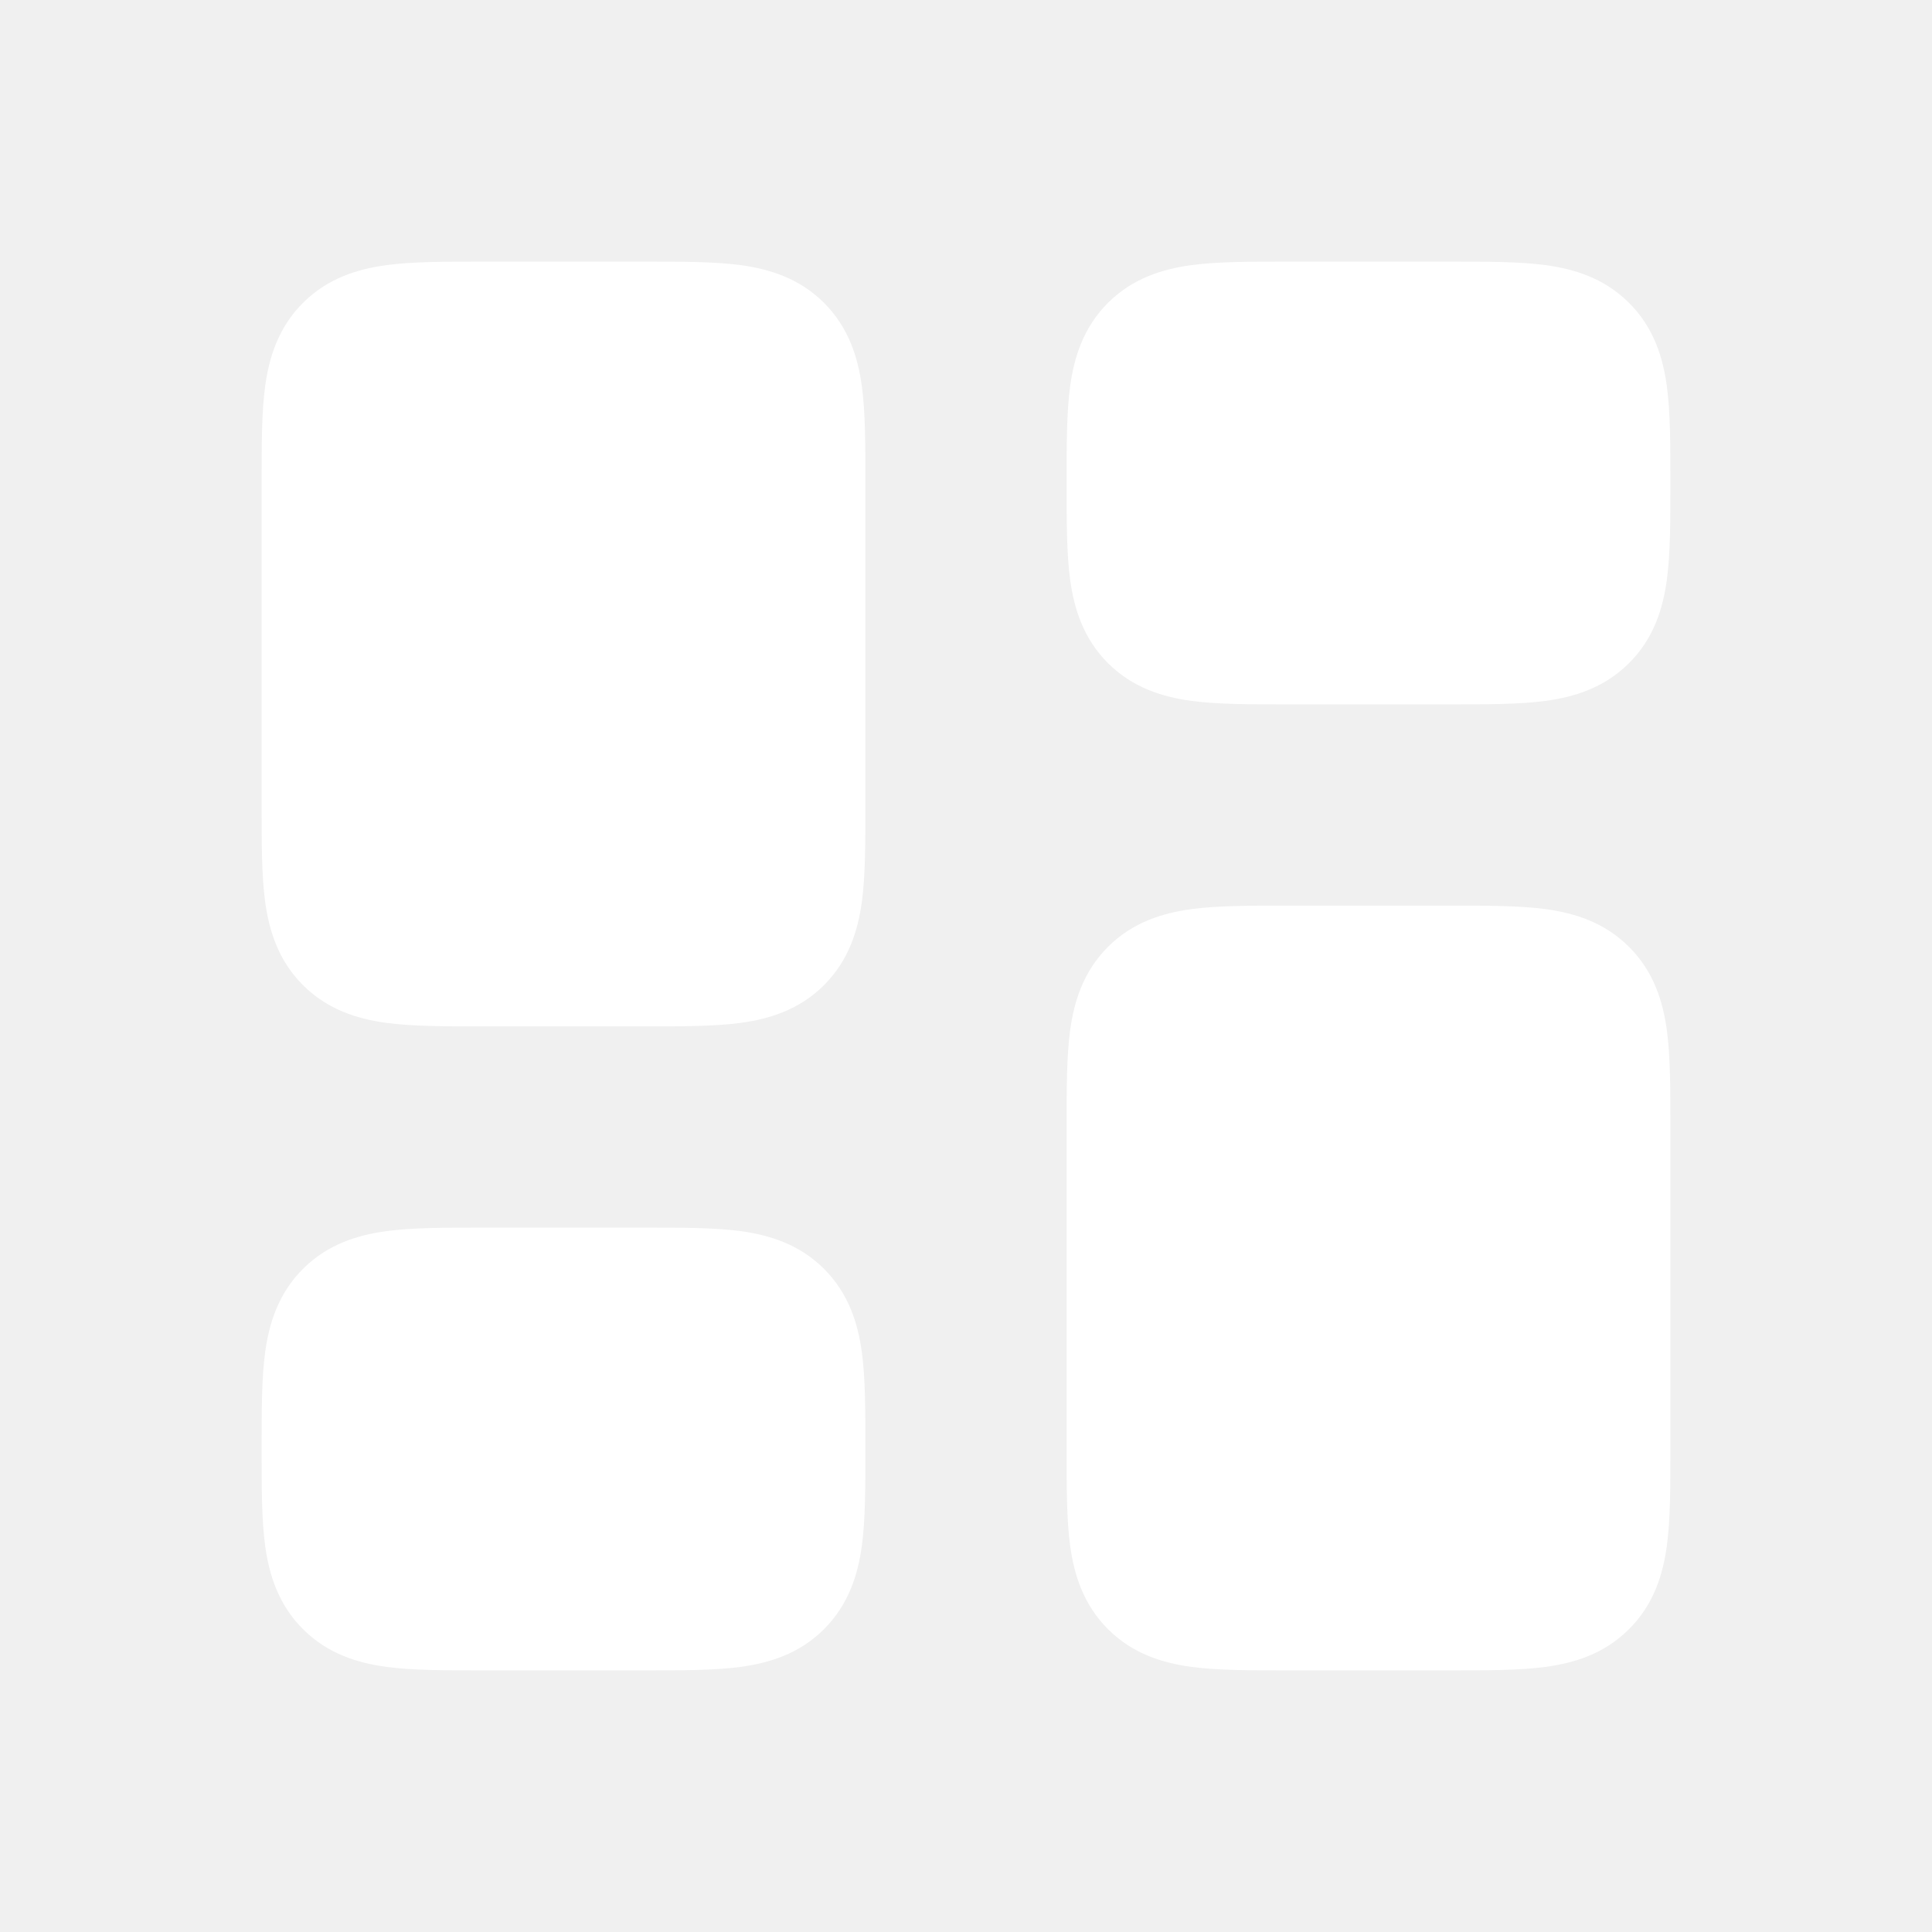
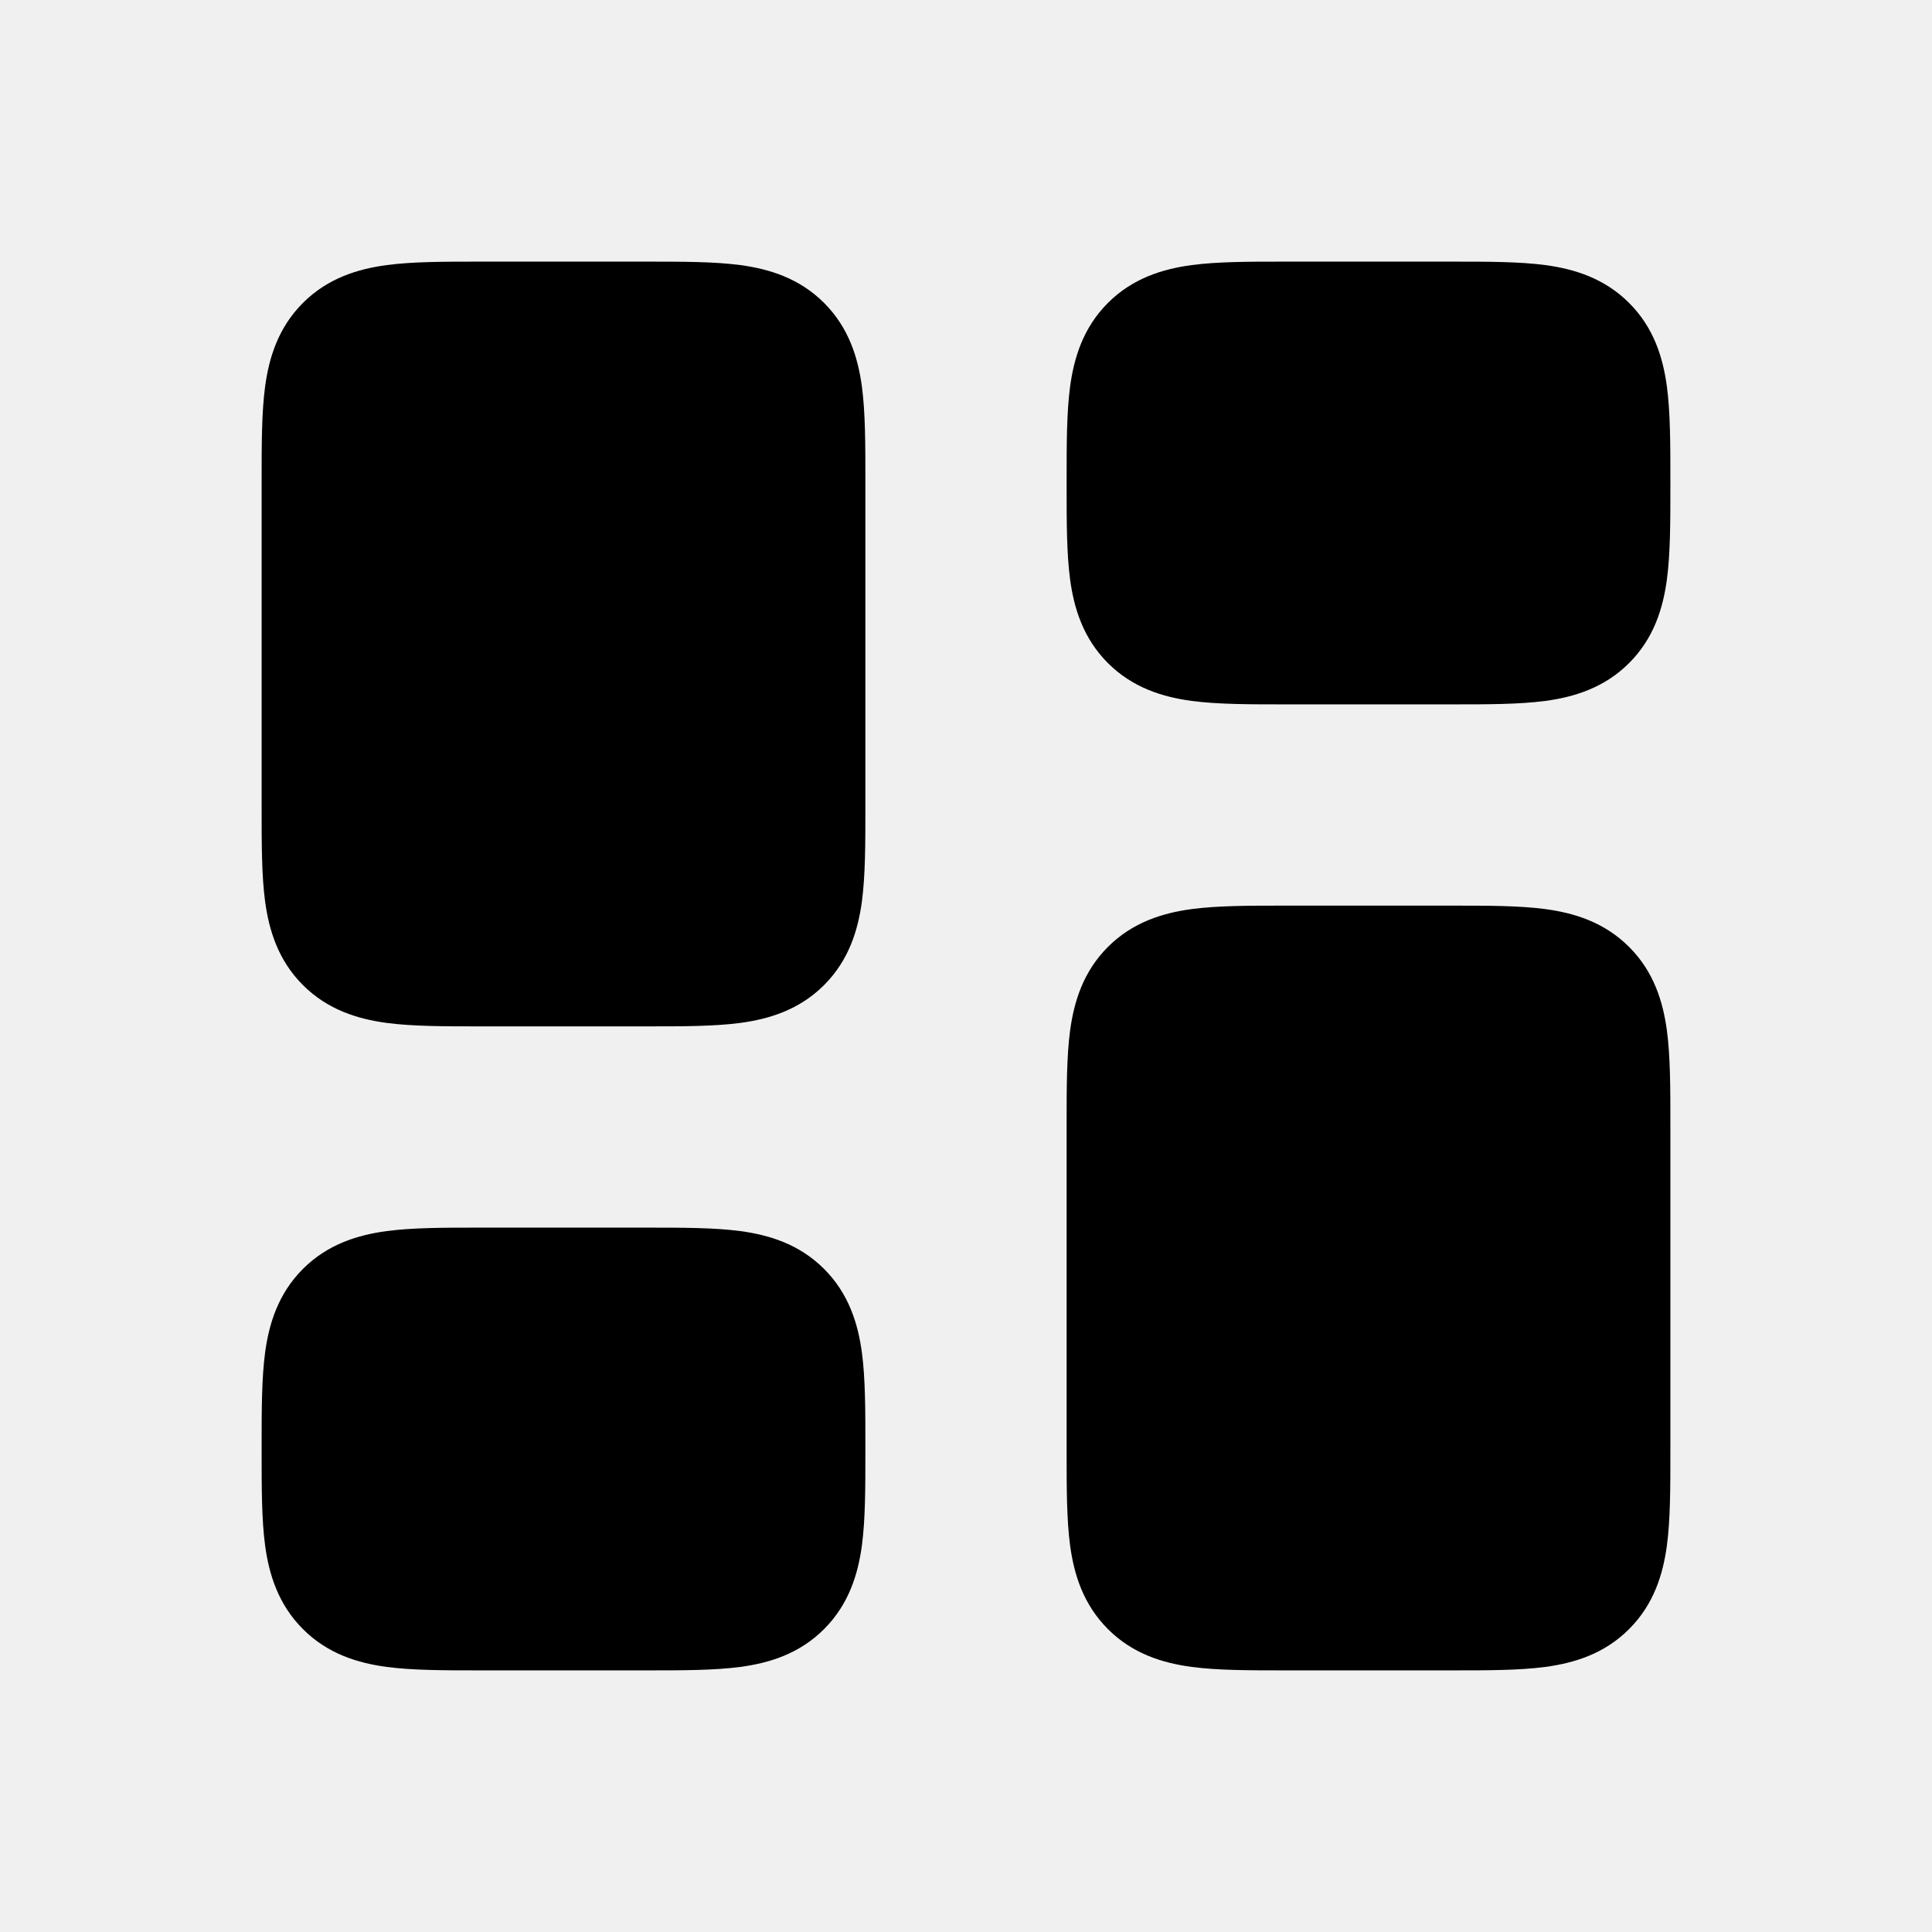
- <svg xmlns="http://www.w3.org/2000/svg" viewBox="0 0 24 24" fill="white">
-   <path fill-rule="evenodd" clip-rule="evenodd" d="M14.293 4.293C14 4.586 14 5.057 14 6C14 6.943 14 7.414 14.293 7.707C14.586 8 15.057 8 16 8H18C18.943 8 19.414 8 19.707 7.707C20 7.414 20 6.943 20 6C20 5.057 20 4.586 19.707 4.293C19.414 4 18.943 4 18 4H16C15.057 4 14.586 4 14.293 4.293ZM4.293 16.293C4 16.586 4 17.057 4 18C4 18.943 4 19.414 4.293 19.707C4.586 20 5.057 20 6 20H8C8.943 20 9.414 20 9.707 19.707C10 19.414 10 18.943 10 18C10 17.057 10 16.586 9.707 16.293C9.414 16 8.943 16 8 16H6C5.057 16 4.586 16 4.293 16.293ZM14 14C14 13.057 14 12.586 14.293 12.293C14.586 12 15.057 12 16 12H18C18.943 12 19.414 12 19.707 12.293C20 12.586 20 13.057 20 14V18C20 18.943 20 19.414 19.707 19.707C19.414 20 18.943 20 18 20H16C15.057 20 14.586 20 14.293 19.707C14 19.414 14 18.943 14 18V14ZM4.293 4.293C4 4.586 4 5.057 4 6V10C4 10.943 4 11.414 4.293 11.707C4.586 12 5.057 12 6 12H8C8.943 12 9.414 12 9.707 11.707C10 11.414 10 10.943 10 10V6C10 5.057 10 4.586 9.707 4.293C9.414 4 8.943 4 8 4H6C5.057 4 4.586 4 4.293 4.293Z" fill="white" />
-   <path fill-rule="evenodd" clip-rule="evenodd" d="M4.823 4.823L4.826 4.822C4.828 4.821 4.831 4.819 4.836 4.817C4.858 4.808 4.906 4.793 5.003 4.78C5.213 4.752 5.507 4.75 6 4.75H8C8.493 4.75 8.787 4.752 8.997 4.78C9.094 4.793 9.142 4.808 9.164 4.817C9.169 4.819 9.172 4.821 9.174 4.822L9.177 4.823L9.178 4.826C9.179 4.828 9.181 4.831 9.183 4.836C9.192 4.858 9.207 4.906 9.22 5.003C9.248 5.213 9.25 5.507 9.25 6V10C9.25 10.493 9.248 10.787 9.22 10.997C9.207 11.094 9.192 11.142 9.183 11.164C9.181 11.169 9.179 11.172 9.178 11.174L9.177 11.177L9.174 11.178C9.172 11.179 9.169 11.181 9.164 11.183C9.142 11.192 9.094 11.207 8.997 11.22C8.787 11.248 8.493 11.25 8 11.25H6C5.507 11.25 5.213 11.248 5.003 11.22C4.906 11.207 4.858 11.192 4.836 11.183C4.831 11.181 4.828 11.179 4.826 11.178L4.823 11.177L4.822 11.174C4.821 11.172 4.819 11.169 4.817 11.164C4.808 11.142 4.793 11.094 4.78 10.997C4.752 10.787 4.75 10.493 4.75 10V6C4.75 5.507 4.752 5.213 4.78 5.003C4.793 4.906 4.808 4.858 4.817 4.836C4.819 4.831 4.821 4.828 4.822 4.826L4.823 4.823ZM5.955 3.25C5.97 3.25 5.985 3.25 6 3.25H8C8.015 3.25 8.03 3.25 8.045 3.25C8.478 3.25 8.874 3.25 9.197 3.293C9.553 3.341 9.928 3.454 10.237 3.763C10.546 4.072 10.659 4.447 10.707 4.803C10.75 5.126 10.75 5.522 10.75 5.955C10.75 5.97 10.75 5.985 10.75 6V10C10.75 10.015 10.75 10.03 10.75 10.045C10.75 10.478 10.75 10.874 10.707 11.197C10.659 11.553 10.546 11.928 10.237 12.237C9.928 12.546 9.553 12.659 9.197 12.707C8.874 12.75 8.478 12.75 8.045 12.75C8.03 12.75 8.015 12.75 8 12.75H6C5.985 12.75 5.97 12.75 5.955 12.75C5.522 12.75 5.126 12.75 4.803 12.707C4.447 12.659 4.072 12.546 3.763 12.237C3.454 11.928 3.341 11.553 3.293 11.197C3.25 10.874 3.25 10.478 3.25 10.045C3.25 10.03 3.25 10.015 3.25 10V6C3.25 5.985 3.25 5.97 3.25 5.955C3.25 5.522 3.25 5.126 3.293 4.803C3.341 4.447 3.454 4.072 3.763 3.763C4.072 3.454 4.447 3.341 4.803 3.293C5.126 3.25 5.522 3.25 5.955 3.25ZM14.826 4.822L14.823 4.823L14.822 4.826C14.821 4.828 14.819 4.831 14.817 4.836C14.808 4.858 14.793 4.906 14.78 5.003C14.752 5.213 14.75 5.507 14.75 6C14.75 6.493 14.752 6.787 14.78 6.997C14.793 7.094 14.808 7.142 14.817 7.164C14.818 7.166 14.819 7.169 14.819 7.169C14.82 7.172 14.822 7.174 14.822 7.174L14.823 7.177L14.826 7.178C14.828 7.179 14.831 7.181 14.836 7.183C14.858 7.192 14.906 7.207 15.003 7.22C15.213 7.248 15.507 7.25 16 7.25H18C18.493 7.25 18.787 7.248 18.997 7.22C19.094 7.207 19.142 7.192 19.164 7.183C19.169 7.181 19.172 7.179 19.174 7.178L19.177 7.177L19.178 7.174C19.179 7.172 19.181 7.169 19.183 7.164C19.192 7.142 19.207 7.094 19.22 6.997C19.248 6.787 19.25 6.493 19.25 6C19.25 5.507 19.248 5.213 19.22 5.003C19.207 4.906 19.192 4.858 19.183 4.836C19.181 4.831 19.179 4.828 19.178 4.826L19.177 4.823L19.174 4.822C19.172 4.821 19.169 4.819 19.164 4.817C19.142 4.808 19.094 4.793 18.997 4.78C18.787 4.752 18.493 4.75 18 4.75H16C15.507 4.75 15.213 4.752 15.003 4.78C14.906 4.793 14.858 4.808 14.836 4.817C14.831 4.819 14.828 4.821 14.826 4.822ZM15.955 3.25H18.045C18.478 3.25 18.874 3.25 19.197 3.293C19.553 3.341 19.928 3.454 20.237 3.763C20.547 4.072 20.659 4.447 20.707 4.803C20.75 5.126 20.75 5.522 20.75 5.955V6.045C20.75 6.478 20.75 6.874 20.707 7.197C20.659 7.553 20.547 7.928 20.237 8.237C19.928 8.546 19.553 8.659 19.197 8.707C18.874 8.75 18.478 8.75 18.045 8.75H15.955C15.522 8.75 15.126 8.75 14.803 8.707C14.447 8.659 14.072 8.546 13.763 8.237C13.454 7.928 13.341 7.553 13.293 7.197C13.25 6.874 13.25 6.478 13.25 6.045C13.25 6.03 13.25 6.015 13.25 6C13.25 5.985 13.25 5.97 13.25 5.955C13.25 5.522 13.25 5.126 13.293 4.803C13.341 4.447 13.454 4.072 13.763 3.763C14.072 3.454 14.447 3.341 14.803 3.293C15.126 3.25 15.522 3.25 15.955 3.25ZM15.955 11.25H18.045C18.478 11.25 18.874 11.25 19.197 11.293C19.553 11.341 19.928 11.454 20.237 11.763C20.547 12.072 20.659 12.447 20.707 12.803C20.75 13.126 20.75 13.522 20.75 13.955V18.045C20.75 18.478 20.75 18.874 20.707 19.197C20.659 19.553 20.547 19.928 20.237 20.237C19.928 20.547 19.553 20.659 19.197 20.707C18.874 20.75 18.478 20.75 18.045 20.75H15.955C15.522 20.75 15.126 20.75 14.803 20.707C14.447 20.659 14.072 20.547 13.763 20.237C13.454 19.928 13.341 19.553 13.293 19.197C13.25 18.874 13.25 18.478 13.25 18.045L13.25 14C13.25 13.985 13.25 13.97 13.25 13.955C13.25 13.522 13.25 13.126 13.293 12.803C13.341 12.447 13.454 12.072 13.763 11.763C14.072 11.454 14.447 11.341 14.803 11.293C15.126 11.25 15.522 11.25 15.955 11.25ZM14.826 12.822L14.823 12.823L14.822 12.826C14.821 12.828 14.819 12.831 14.817 12.836C14.808 12.858 14.793 12.906 14.78 13.003C14.752 13.213 14.75 13.507 14.75 14V18C14.75 18.493 14.752 18.787 14.78 18.997C14.793 19.094 14.808 19.142 14.817 19.164C14.819 19.169 14.821 19.172 14.822 19.174L14.823 19.177L14.826 19.178C14.828 19.179 14.831 19.181 14.836 19.183C14.858 19.192 14.906 19.207 15.003 19.22C15.213 19.248 15.507 19.25 16 19.25H18C18.493 19.25 18.787 19.248 18.997 19.22C19.094 19.207 19.142 19.192 19.164 19.183C19.169 19.181 19.172 19.179 19.174 19.178L19.177 19.177L19.178 19.174C19.179 19.172 19.181 19.169 19.183 19.164C19.192 19.142 19.207 19.094 19.22 18.997C19.248 18.787 19.25 18.493 19.25 18V14C19.25 13.507 19.248 13.213 19.22 13.003C19.207 12.906 19.192 12.858 19.183 12.836C19.182 12.833 19.18 12.831 19.18 12.829L19.178 12.826L19.177 12.823L19.174 12.822C19.172 12.821 19.169 12.819 19.164 12.817C19.142 12.808 19.094 12.793 18.997 12.78C18.787 12.752 18.493 12.75 18 12.75H16C15.507 12.75 15.213 12.752 15.003 12.78C14.906 12.793 14.858 12.808 14.836 12.817C14.831 12.819 14.828 12.821 14.826 12.822ZM4.826 16.822L4.823 16.823L4.822 16.826C4.821 16.828 4.819 16.831 4.817 16.836C4.808 16.858 4.793 16.906 4.78 17.003C4.752 17.213 4.75 17.507 4.75 18C4.75 18.493 4.752 18.787 4.78 18.997C4.793 19.094 4.808 19.142 4.817 19.164C4.819 19.169 4.821 19.172 4.822 19.174L4.823 19.177L4.826 19.178C4.828 19.179 4.831 19.181 4.836 19.183C4.858 19.192 4.906 19.207 5.003 19.22C5.213 19.248 5.507 19.25 6 19.25H8C8.493 19.25 8.787 19.248 8.997 19.22C9.094 19.207 9.142 19.192 9.164 19.183C9.167 19.182 9.17 19.18 9.17 19.18L9.174 19.178L9.177 19.177L9.178 19.174L9.18 19.171C9.18 19.169 9.182 19.167 9.183 19.164C9.192 19.142 9.207 19.094 9.22 18.997C9.248 18.787 9.25 18.493 9.25 18C9.25 17.507 9.248 17.213 9.22 17.003C9.207 16.906 9.192 16.858 9.183 16.836C9.181 16.831 9.179 16.828 9.178 16.826L9.177 16.823L9.174 16.822C9.172 16.821 9.169 16.819 9.164 16.817C9.142 16.808 9.094 16.793 8.997 16.78C8.787 16.752 8.493 16.75 8 16.75H6C5.507 16.75 5.213 16.752 5.003 16.78C4.906 16.793 4.858 16.808 4.836 16.817C4.831 16.819 4.828 16.821 4.826 16.822ZM5.955 15.25H8.045C8.478 15.25 8.874 15.25 9.197 15.293C9.553 15.341 9.928 15.454 10.237 15.763C10.546 16.072 10.659 16.447 10.707 16.803C10.75 17.126 10.75 17.522 10.75 17.955V18.045C10.75 18.478 10.75 18.874 10.707 19.197C10.659 19.553 10.546 19.928 10.237 20.237C9.928 20.547 9.553 20.659 9.197 20.707C8.874 20.75 8.478 20.75 8.045 20.75H5.955C5.522 20.75 5.126 20.75 4.803 20.707C4.447 20.659 4.072 20.547 3.763 20.237C3.454 19.928 3.341 19.553 3.293 19.197C3.25 18.874 3.25 18.478 3.25 18.045V17.955C3.25 17.522 3.25 17.126 3.293 16.803C3.341 16.447 3.454 16.072 3.763 15.763C4.072 15.454 4.447 15.341 4.803 15.293C5.126 15.25 5.522 15.25 5.955 15.25Z" fill="white" />
+ <svg xmlns="http://www.w3.org/2000/svg" viewBox="0 0 24 24">
+   <path fill-rule="evenodd" clip-rule="evenodd" d="M14.293 4.293C14 4.586 14 5.057 14 6C14 6.943 14 7.414 14.293 7.707C14.586 8 15.057 8 16 8H18C18.943 8 19.414 8 19.707 7.707C20 7.414 20 6.943 20 6C20 5.057 20 4.586 19.707 4.293C19.414 4 18.943 4 18 4H16C15.057 4 14.586 4 14.293 4.293ZM4.293 16.293C4 16.586 4 17.057 4 18C4 18.943 4 19.414 4.293 19.707C4.586 20 5.057 20 6 20H8C8.943 20 9.414 20 9.707 19.707C10 19.414 10 18.943 10 18C10 17.057 10 16.586 9.707 16.293C9.414 16 8.943 16 8 16H6C5.057 16 4.586 16 4.293 16.293ZM14 14C14 13.057 14 12.586 14.293 12.293C14.586 12 15.057 12 16 12H18C18.943 12 19.414 12 19.707 12.293C20 12.586 20 13.057 20 14V18C20 18.943 20 19.414 19.707 19.707C19.414 20 18.943 20 18 20H16C15.057 20 14.586 20 14.293 19.707C14 19.414 14 18.943 14 18V14ZM4.293 4.293C4 4.586 4 5.057 4 6V10C4 10.943 4 11.414 4.293 11.707C4.586 12 5.057 12 6 12H8C8.943 12 9.414 12 9.707 11.707C10 11.414 10 10.943 10 10V6C10 5.057 10 4.586 9.707 4.293C9.414 4 8.943 4 8 4H6C5.057 4 4.586 4 4.293 4.293Z" />
+   <path fill-rule="evenodd" clip-rule="evenodd" d="M4.823 4.823L4.826 4.822C4.828 4.821 4.831 4.819 4.836 4.817C4.858 4.808 4.906 4.793 5.003 4.78C5.213 4.752 5.507 4.75 6 4.75H8C8.493 4.75 8.787 4.752 8.997 4.78C9.094 4.793 9.142 4.808 9.164 4.817C9.169 4.819 9.172 4.821 9.174 4.822L9.177 4.823L9.178 4.826C9.179 4.828 9.181 4.831 9.183 4.836C9.192 4.858 9.207 4.906 9.22 5.003C9.248 5.213 9.25 5.507 9.25 6V10C9.25 10.493 9.248 10.787 9.22 10.997C9.207 11.094 9.192 11.142 9.183 11.164C9.181 11.169 9.179 11.172 9.178 11.174L9.177 11.177L9.174 11.178C9.172 11.179 9.169 11.181 9.164 11.183C9.142 11.192 9.094 11.207 8.997 11.22C8.787 11.248 8.493 11.25 8 11.25H6C5.507 11.25 5.213 11.248 5.003 11.22C4.906 11.207 4.858 11.192 4.836 11.183C4.831 11.181 4.828 11.179 4.826 11.178L4.823 11.177L4.822 11.174C4.821 11.172 4.819 11.169 4.817 11.164C4.808 11.142 4.793 11.094 4.78 10.997C4.752 10.787 4.75 10.493 4.75 10V6C4.75 5.507 4.752 5.213 4.78 5.003C4.793 4.906 4.808 4.858 4.817 4.836C4.819 4.831 4.821 4.828 4.822 4.826L4.823 4.823ZM5.955 3.25C5.97 3.25 5.985 3.25 6 3.25H8C8.015 3.25 8.03 3.25 8.045 3.25C8.478 3.25 8.874 3.25 9.197 3.293C9.553 3.341 9.928 3.454 10.237 3.763C10.546 4.072 10.659 4.447 10.707 4.803C10.75 5.126 10.75 5.522 10.75 5.955C10.75 5.97 10.75 5.985 10.75 6V10C10.75 10.015 10.75 10.03 10.75 10.045C10.75 10.478 10.75 10.874 10.707 11.197C10.659 11.553 10.546 11.928 10.237 12.237C9.928 12.546 9.553 12.659 9.197 12.707C8.874 12.75 8.478 12.75 8.045 12.75C8.03 12.75 8.015 12.75 8 12.75H6C5.985 12.75 5.97 12.75 5.955 12.75C5.522 12.75 5.126 12.75 4.803 12.707C4.447 12.659 4.072 12.546 3.763 12.237C3.454 11.928 3.341 11.553 3.293 11.197C3.25 10.874 3.25 10.478 3.25 10.045C3.25 10.03 3.25 10.015 3.25 10V6C3.25 5.985 3.25 5.97 3.25 5.955C3.25 5.522 3.25 5.126 3.293 4.803C3.341 4.447 3.454 4.072 3.763 3.763C4.072 3.454 4.447 3.341 4.803 3.293C5.126 3.25 5.522 3.25 5.955 3.25ZM14.826 4.822L14.823 4.823L14.822 4.826C14.821 4.828 14.819 4.831 14.817 4.836C14.808 4.858 14.793 4.906 14.78 5.003C14.752 5.213 14.75 5.507 14.75 6C14.75 6.493 14.752 6.787 14.78 6.997C14.793 7.094 14.808 7.142 14.817 7.164C14.818 7.166 14.819 7.169 14.819 7.169C14.82 7.172 14.822 7.174 14.822 7.174L14.823 7.177L14.826 7.178C14.828 7.179 14.831 7.181 14.836 7.183C14.858 7.192 14.906 7.207 15.003 7.22C15.213 7.248 15.507 7.25 16 7.25H18C18.493 7.25 18.787 7.248 18.997 7.22C19.094 7.207 19.142 7.192 19.164 7.183C19.169 7.181 19.172 7.179 19.174 7.178L19.177 7.177L19.178 7.174C19.179 7.172 19.181 7.169 19.183 7.164C19.192 7.142 19.207 7.094 19.22 6.997C19.248 6.787 19.25 6.493 19.25 6C19.25 5.507 19.248 5.213 19.22 5.003C19.207 4.906 19.192 4.858 19.183 4.836C19.181 4.831 19.179 4.828 19.178 4.826L19.177 4.823L19.174 4.822C19.172 4.821 19.169 4.819 19.164 4.817C19.142 4.808 19.094 4.793 18.997 4.78C18.787 4.752 18.493 4.75 18 4.75H16C15.507 4.75 15.213 4.752 15.003 4.78C14.906 4.793 14.858 4.808 14.836 4.817C14.831 4.819 14.828 4.821 14.826 4.822ZM15.955 3.25H18.045C18.478 3.25 18.874 3.25 19.197 3.293C19.553 3.341 19.928 3.454 20.237 3.763C20.547 4.072 20.659 4.447 20.707 4.803C20.75 5.126 20.75 5.522 20.75 5.955V6.045C20.75 6.478 20.75 6.874 20.707 7.197C20.659 7.553 20.547 7.928 20.237 8.237C19.928 8.546 19.553 8.659 19.197 8.707C18.874 8.75 18.478 8.75 18.045 8.75H15.955C15.522 8.75 15.126 8.75 14.803 8.707C14.447 8.659 14.072 8.546 13.763 8.237C13.454 7.928 13.341 7.553 13.293 7.197C13.25 6.874 13.25 6.478 13.25 6.045C13.25 6.03 13.25 6.015 13.25 6C13.25 5.985 13.25 5.97 13.25 5.955C13.25 5.522 13.25 5.126 13.293 4.803C13.341 4.447 13.454 4.072 13.763 3.763C14.072 3.454 14.447 3.341 14.803 3.293C15.126 3.25 15.522 3.25 15.955 3.25ZM15.955 11.25H18.045C18.478 11.25 18.874 11.25 19.197 11.293C19.553 11.341 19.928 11.454 20.237 11.763C20.547 12.072 20.659 12.447 20.707 12.803C20.75 13.126 20.75 13.522 20.75 13.955V18.045C20.75 18.478 20.75 18.874 20.707 19.197C20.659 19.553 20.547 19.928 20.237 20.237C19.928 20.547 19.553 20.659 19.197 20.707C18.874 20.75 18.478 20.75 18.045 20.75H15.955C15.522 20.75 15.126 20.75 14.803 20.707C14.447 20.659 14.072 20.547 13.763 20.237C13.454 19.928 13.341 19.553 13.293 19.197C13.25 18.874 13.25 18.478 13.25 18.045L13.25 14C13.25 13.985 13.25 13.97 13.25 13.955C13.25 13.522 13.25 13.126 13.293 12.803C13.341 12.447 13.454 12.072 13.763 11.763C14.072 11.454 14.447 11.341 14.803 11.293C15.126 11.25 15.522 11.25 15.955 11.25ZM14.826 12.822L14.823 12.823L14.822 12.826C14.821 12.828 14.819 12.831 14.817 12.836C14.808 12.858 14.793 12.906 14.78 13.003C14.752 13.213 14.75 13.507 14.75 14V18C14.75 18.493 14.752 18.787 14.78 18.997C14.793 19.094 14.808 19.142 14.817 19.164C14.819 19.169 14.821 19.172 14.822 19.174L14.823 19.177L14.826 19.178C14.828 19.179 14.831 19.181 14.836 19.183C14.858 19.192 14.906 19.207 15.003 19.22C15.213 19.248 15.507 19.25 16 19.25H18C18.493 19.25 18.787 19.248 18.997 19.22C19.094 19.207 19.142 19.192 19.164 19.183C19.169 19.181 19.172 19.179 19.174 19.178L19.177 19.177L19.178 19.174C19.179 19.172 19.181 19.169 19.183 19.164C19.192 19.142 19.207 19.094 19.22 18.997C19.248 18.787 19.25 18.493 19.25 18V14C19.25 13.507 19.248 13.213 19.22 13.003C19.207 12.906 19.192 12.858 19.183 12.836C19.182 12.833 19.18 12.831 19.18 12.829L19.178 12.826L19.177 12.823L19.174 12.822C19.172 12.821 19.169 12.819 19.164 12.817C19.142 12.808 19.094 12.793 18.997 12.78C18.787 12.752 18.493 12.75 18 12.75H16C15.507 12.75 15.213 12.752 15.003 12.78C14.906 12.793 14.858 12.808 14.836 12.817C14.831 12.819 14.828 12.821 14.826 12.822ZM4.826 16.822L4.823 16.823L4.822 16.826C4.821 16.828 4.819 16.831 4.817 16.836C4.808 16.858 4.793 16.906 4.78 17.003C4.752 17.213 4.75 17.507 4.75 18C4.75 18.493 4.752 18.787 4.78 18.997C4.793 19.094 4.808 19.142 4.817 19.164C4.819 19.169 4.821 19.172 4.822 19.174L4.823 19.177L4.826 19.178C4.828 19.179 4.831 19.181 4.836 19.183C4.858 19.192 4.906 19.207 5.003 19.22C5.213 19.248 5.507 19.25 6 19.25H8C8.493 19.25 8.787 19.248 8.997 19.22C9.094 19.207 9.142 19.192 9.164 19.183C9.167 19.182 9.17 19.18 9.17 19.18L9.174 19.178L9.177 19.177L9.178 19.174L9.18 19.171C9.18 19.169 9.182 19.167 9.183 19.164C9.192 19.142 9.207 19.094 9.22 18.997C9.248 18.787 9.25 18.493 9.25 18C9.25 17.507 9.248 17.213 9.22 17.003C9.207 16.906 9.192 16.858 9.183 16.836C9.181 16.831 9.179 16.828 9.178 16.826L9.177 16.823L9.174 16.822C9.172 16.821 9.169 16.819 9.164 16.817C9.142 16.808 9.094 16.793 8.997 16.78C8.787 16.752 8.493 16.75 8 16.75H6C5.507 16.75 5.213 16.752 5.003 16.78C4.906 16.793 4.858 16.808 4.836 16.817C4.831 16.819 4.828 16.821 4.826 16.822ZM5.955 15.25H8.045C8.478 15.25 8.874 15.25 9.197 15.293C9.553 15.341 9.928 15.454 10.237 15.763C10.546 16.072 10.659 16.447 10.707 16.803C10.75 17.126 10.75 17.522 10.75 17.955V18.045C10.75 18.478 10.75 18.874 10.707 19.197C10.659 19.553 10.546 19.928 10.237 20.237C9.928 20.547 9.553 20.659 9.197 20.707C8.874 20.75 8.478 20.75 8.045 20.75H5.955C5.522 20.75 5.126 20.75 4.803 20.707C4.447 20.659 4.072 20.547 3.763 20.237C3.454 19.928 3.341 19.553 3.293 19.197C3.25 18.874 3.25 18.478 3.25 18.045V17.955C3.25 17.522 3.25 17.126 3.293 16.803C3.341 16.447 3.454 16.072 3.763 15.763C4.072 15.454 4.447 15.341 4.803 15.293C5.126 15.25 5.522 15.25 5.955 15.25Z" />
</svg>
